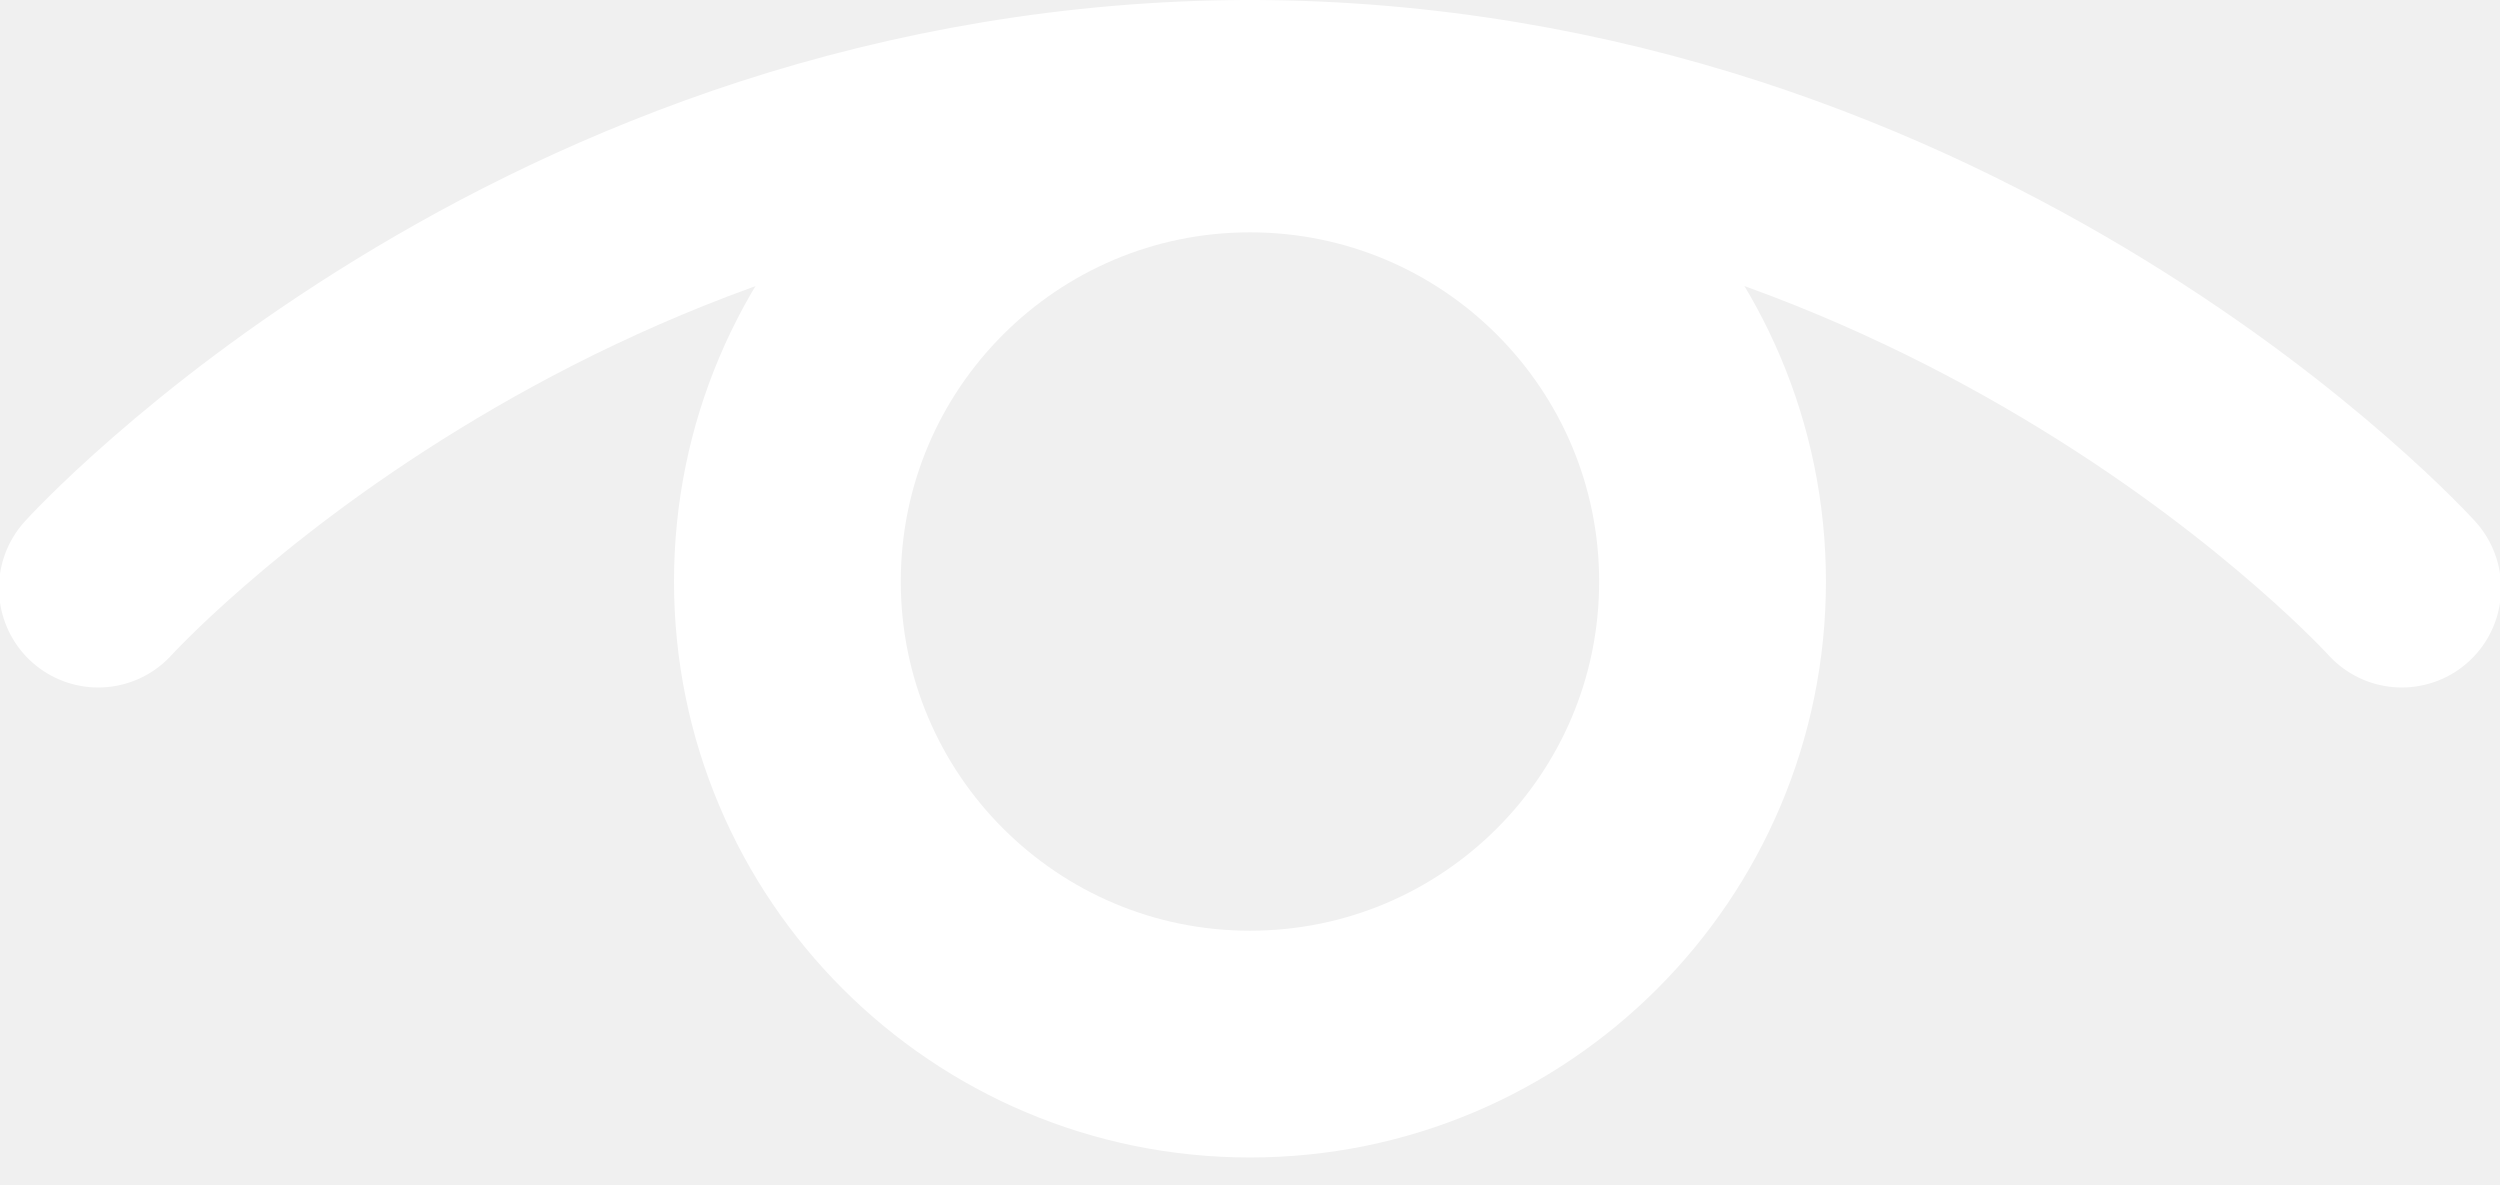
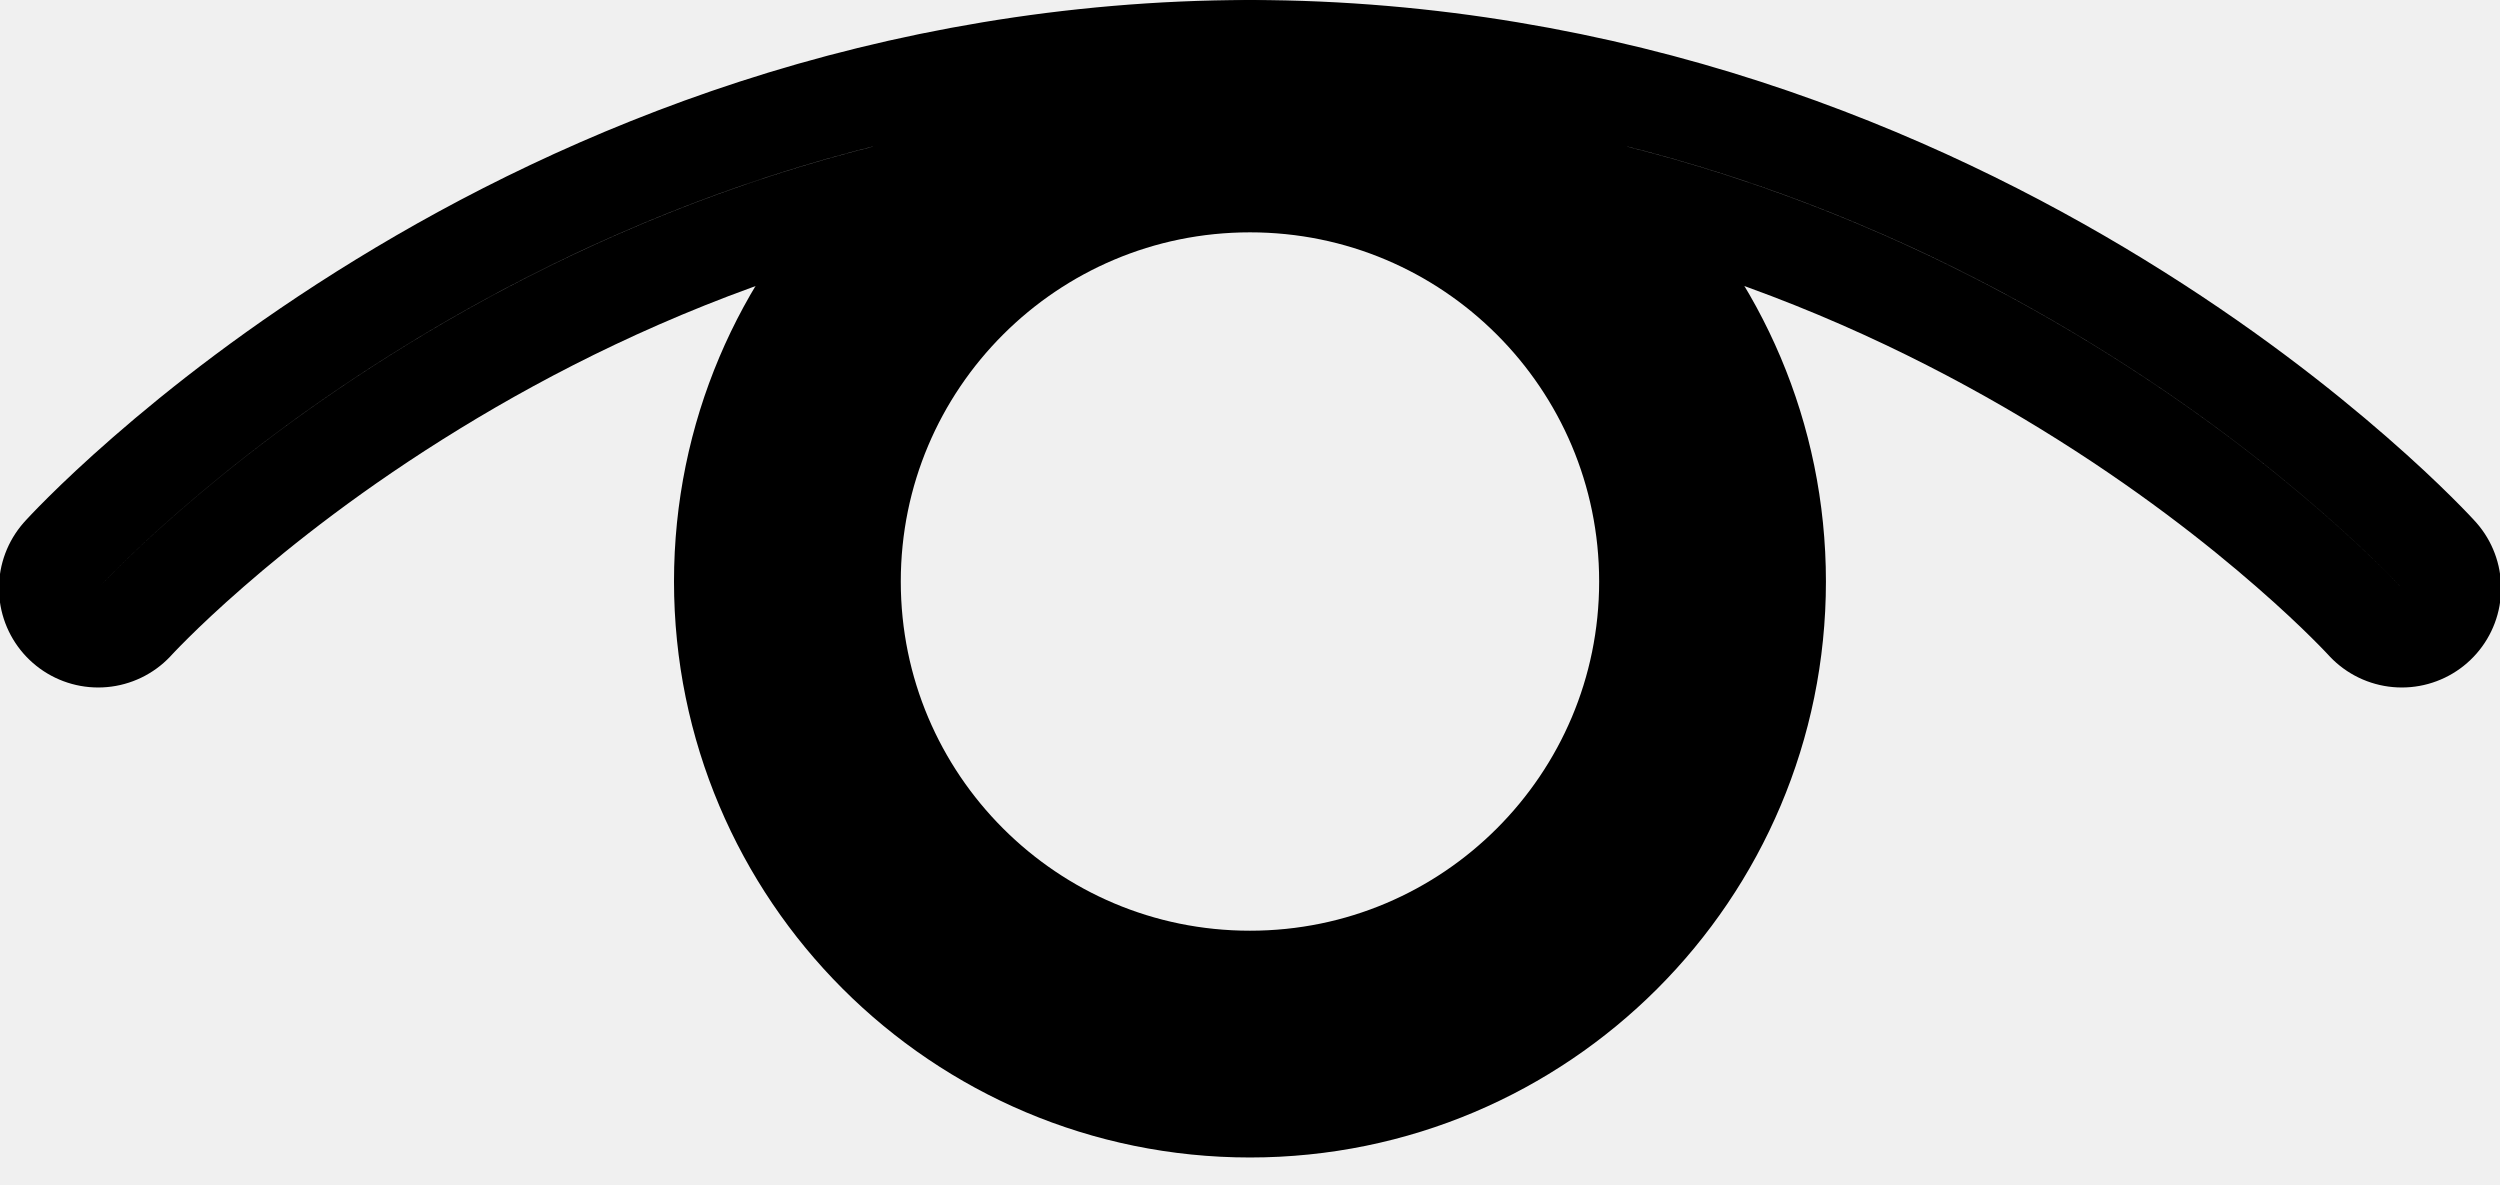
<svg xmlns="http://www.w3.org/2000/svg" width="999.97" height="473.765" viewBox="0 0 264.575 125.35" version="1.1" id="svg1">
  <defs id="defs1">
    </defs>
  <g id="layer1" transform="translate(-74.35589,-148.4312)">
-     <path id="path6598" style="fill:#ffffff;fill-opacity:1;stroke:#ffffff;stroke-width:21.008;stroke-linecap:round;stroke-linejoin:round;stroke-dasharray:none;stroke-opacity:1;paint-order:stroke fill markers" d="m 206.532,158.935 c -18.316,0.027 -35.469,3.191 -50.634,8.118 -15.094,4.904 -27.984,11.416 -38.364,17.781 -10.799,6.621 -18.833,13.008 -24.298,17.771 -2.841,2.476 -4.89,4.43 -6.332,5.859 -0.729,0.722 -1.246,1.255 -1.617,1.644 -0.185,0.194 -0.315,0.333 -0.409,0.435 -0.047,0.05 -0.08,0.086 -0.103,0.112 -0.012,0.013 -0.02,0.022 -0.026,0.029 -0.008,0.008 0.034,-0.037 0.026,-0.029 0.024,-0.026 0.057,-0.061 0.103,-0.112 0.095,-0.102 0.225,-0.24 0.41,-0.434 0.372,-0.389 0.888,-0.921 1.617,-1.643 1.442,-1.428 3.491,-3.381 6.333,-5.857 5.466,-4.762 13.5,-11.147 24.299,-17.767 10.38,-6.363 23.27,-12.875 38.363,-17.778 15.165,-4.927 32.316,-8.09 50.631,-8.117 h 0.058 c 0.016,-2e-5 0.033,5.3e-4 0.049,5.2e-4 v -0.011 c -0.016,1e-5 -0.033,-5.3e-4 -0.049,-5.2e-4 z" />
-     <path id="path6598-4" style="fill:#ffffff;fill-opacity:1;stroke:#ffffff;stroke-width:21.008;stroke-linecap:round;stroke-linejoin:round;stroke-dasharray:none;stroke-opacity:1;paint-order:stroke fill markers" d="m 206.758,158.935 c 18.316,0.027 35.469,3.191 50.634,8.118 15.094,4.904 27.984,11.416 38.364,17.781 10.799,6.621 18.833,13.008 24.298,17.771 2.841,2.476 4.89,4.43 6.332,5.859 0.729,0.722 1.246,1.255 1.617,1.644 0.185,0.194 0.315,0.333 0.409,0.435 0.047,0.05 0.08,0.086 0.103,0.112 0.012,0.013 0.02,0.022 0.026,0.029 0.008,0.008 -0.034,-0.037 -0.026,-0.029 -0.024,-0.026 -0.057,-0.061 -0.103,-0.112 -0.095,-0.102 -0.225,-0.24 -0.41,-0.434 -0.372,-0.389 -0.888,-0.921 -1.617,-1.643 -1.442,-1.428 -3.491,-3.381 -6.333,-5.857 -5.466,-4.762 -13.5,-11.147 -24.299,-17.767 -10.38,-6.363 -23.27,-12.875 -38.363,-17.778 -15.165,-4.927 -32.316,-8.09 -50.631,-8.117 h -0.058 c -0.016,-2e-5 -0.033,5.3e-4 -0.049,5.2e-4 v -0.011 c 0.016,1e-5 0.033,-5.3e-4 0.049,-5.2e-4 z" />
-     <circle style="fill:none;fill-opacity:1;stroke:#ffffff;stroke-width:24;stroke-linecap:round;stroke-linejoin:round;stroke-dasharray:none;stroke-opacity:1;paint-order:stroke fill markers" id="path6654" cx="206.64" cy="209.974" r="48.954" />
+     <path id="path6598" style="fill:#ffffff;fill-opacity:1;stroke:#000000;stroke-width:21.008;stroke-linecap:round;stroke-linejoin:round;stroke-dasharray:none;stroke-opacity:1;paint-order:stroke fill markers" d="m 206.532,158.935 c -18.316,0.027 -35.469,3.191 -50.634,8.118 -15.094,4.904 -27.984,11.416 -38.364,17.781 -10.799,6.621 -18.833,13.008 -24.298,17.771 -2.841,2.476 -4.89,4.43 -6.332,5.859 -0.729,0.722 -1.246,1.255 -1.617,1.644 -0.185,0.194 -0.315,0.333 -0.409,0.435 -0.047,0.05 -0.08,0.086 -0.103,0.112 -0.012,0.013 -0.02,0.022 -0.026,0.029 -0.008,0.008 0.034,-0.037 0.026,-0.029 0.024,-0.026 0.057,-0.061 0.103,-0.112 0.095,-0.102 0.225,-0.24 0.41,-0.434 0.372,-0.389 0.888,-0.921 1.617,-1.643 1.442,-1.428 3.491,-3.381 6.333,-5.857 5.466,-4.762 13.5,-11.147 24.299,-17.767 10.38,-6.363 23.27,-12.875 38.363,-17.778 15.165,-4.927 32.316,-8.09 50.631,-8.117 h 0.058 c 0.016,-2e-5 0.033,5.3e-4 0.049,5.2e-4 v -0.011 c -0.016,1e-5 -0.033,-5.3e-4 -0.049,-5.2e-4 z" />
+     <path id="path6598-4" style="fill:#ffffff;fill-opacity:1;stroke:#000000;stroke-width:21.008;stroke-linecap:round;stroke-linejoin:round;stroke-dasharray:none;stroke-opacity:1;paint-order:stroke fill markers" d="m 206.758,158.935 c 18.316,0.027 35.469,3.191 50.634,8.118 15.094,4.904 27.984,11.416 38.364,17.781 10.799,6.621 18.833,13.008 24.298,17.771 2.841,2.476 4.89,4.43 6.332,5.859 0.729,0.722 1.246,1.255 1.617,1.644 0.185,0.194 0.315,0.333 0.409,0.435 0.047,0.05 0.08,0.086 0.103,0.112 0.012,0.013 0.02,0.022 0.026,0.029 0.008,0.008 -0.034,-0.037 -0.026,-0.029 -0.024,-0.026 -0.057,-0.061 -0.103,-0.112 -0.095,-0.102 -0.225,-0.24 -0.41,-0.434 -0.372,-0.389 -0.888,-0.921 -1.617,-1.643 -1.442,-1.428 -3.491,-3.381 -6.333,-5.857 -5.466,-4.762 -13.5,-11.147 -24.299,-17.767 -10.38,-6.363 -23.27,-12.875 -38.363,-17.778 -15.165,-4.927 -32.316,-8.09 -50.631,-8.117 h -0.058 c -0.016,-2e-5 -0.033,5.3e-4 -0.049,5.2e-4 v -0.011 c 0.016,1e-5 0.033,-5.3e-4 0.049,-5.2e-4 z" />
+     <circle style="fill:none;fill-opacity:1;stroke:#000000;stroke-width:24;stroke-linecap:round;stroke-linejoin:round;stroke-dasharray:none;stroke-opacity:1;paint-order:stroke fill markers" id="path6654" cx="206.64" cy="209.974" r="48.954" />
  </g>
</svg>
